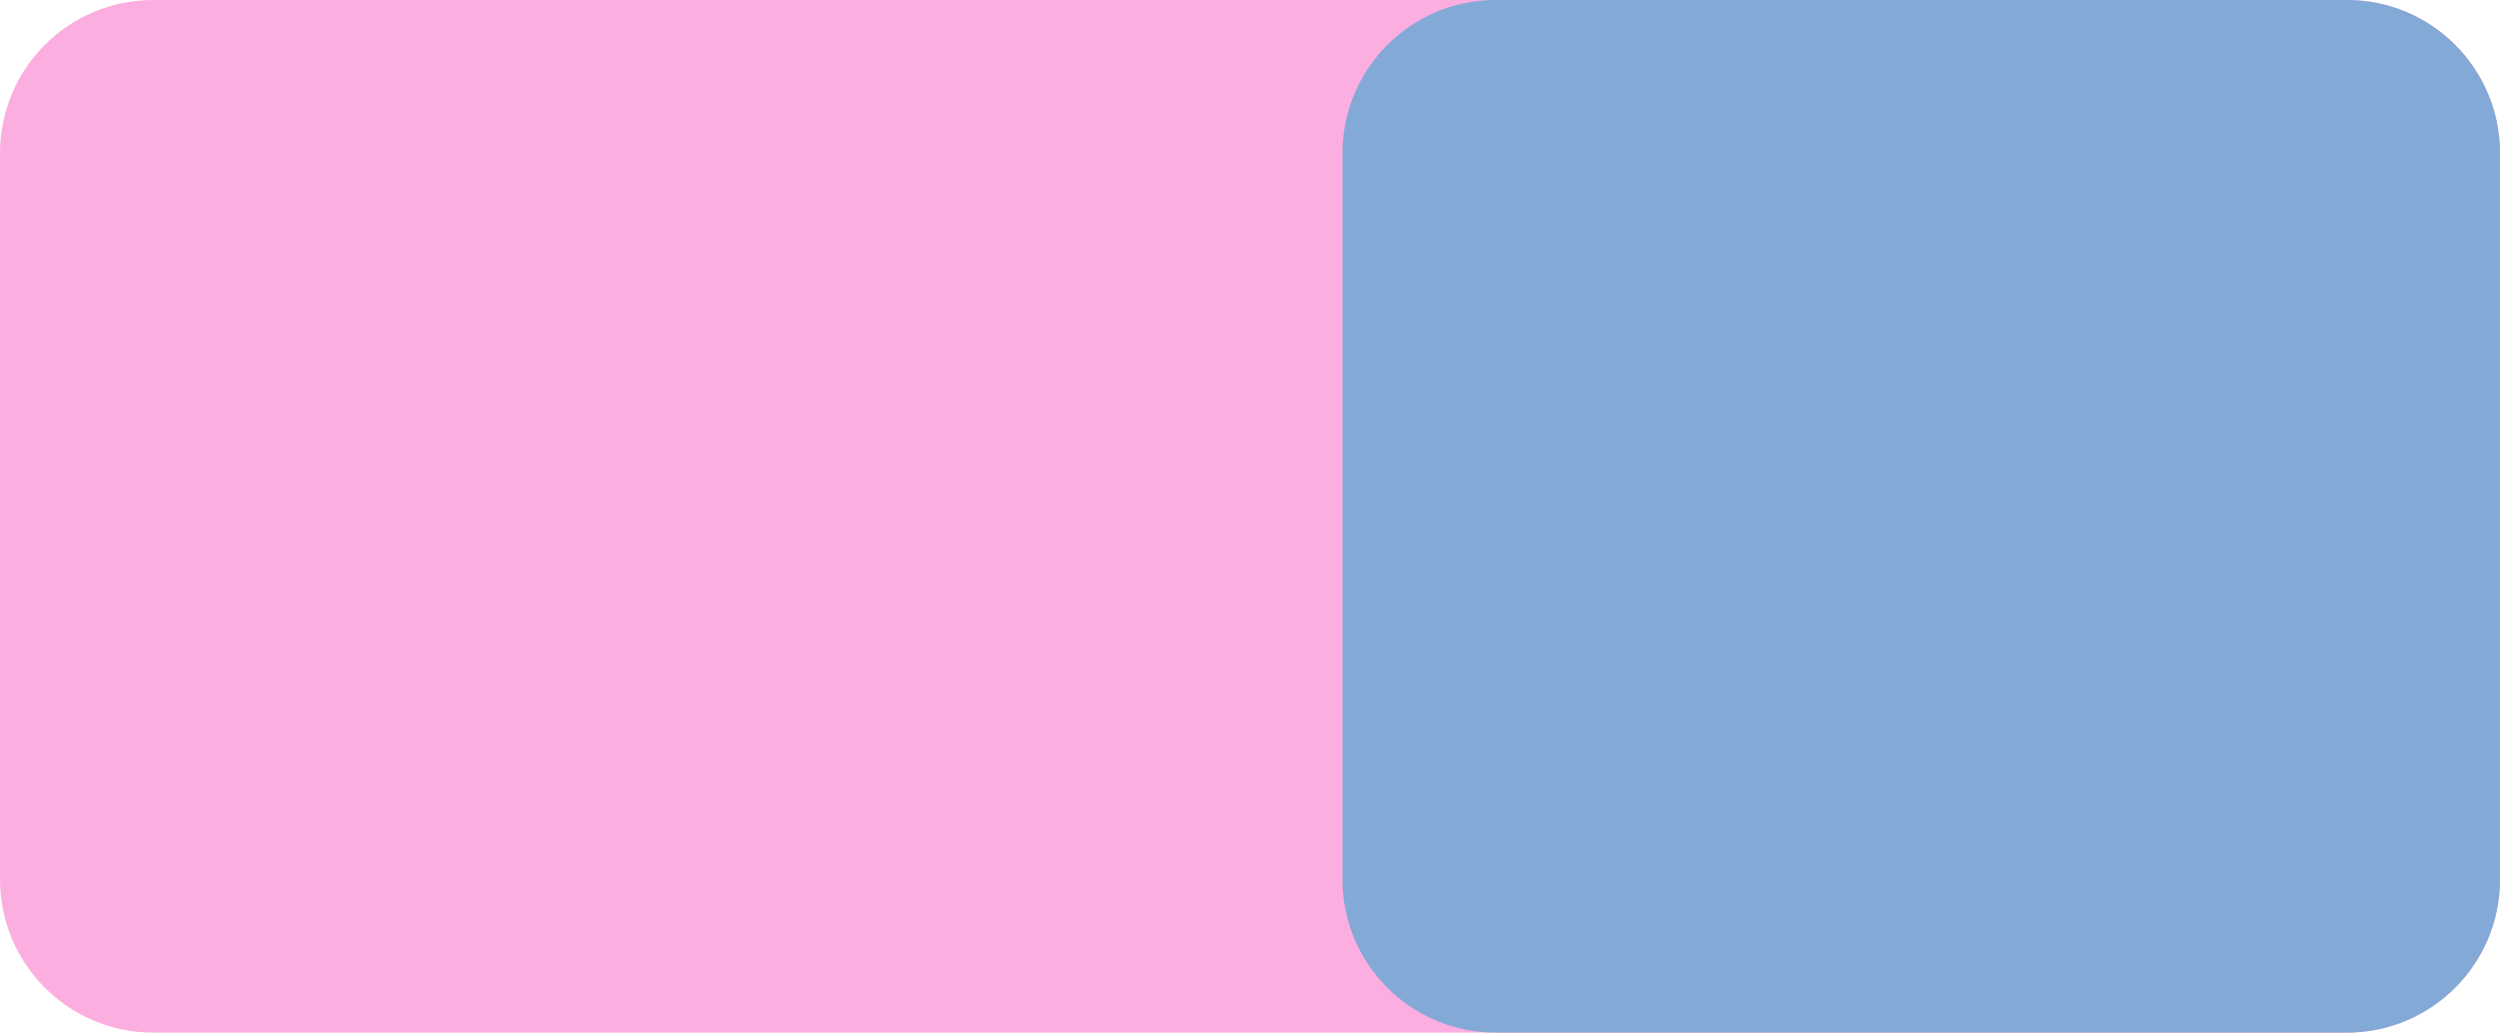
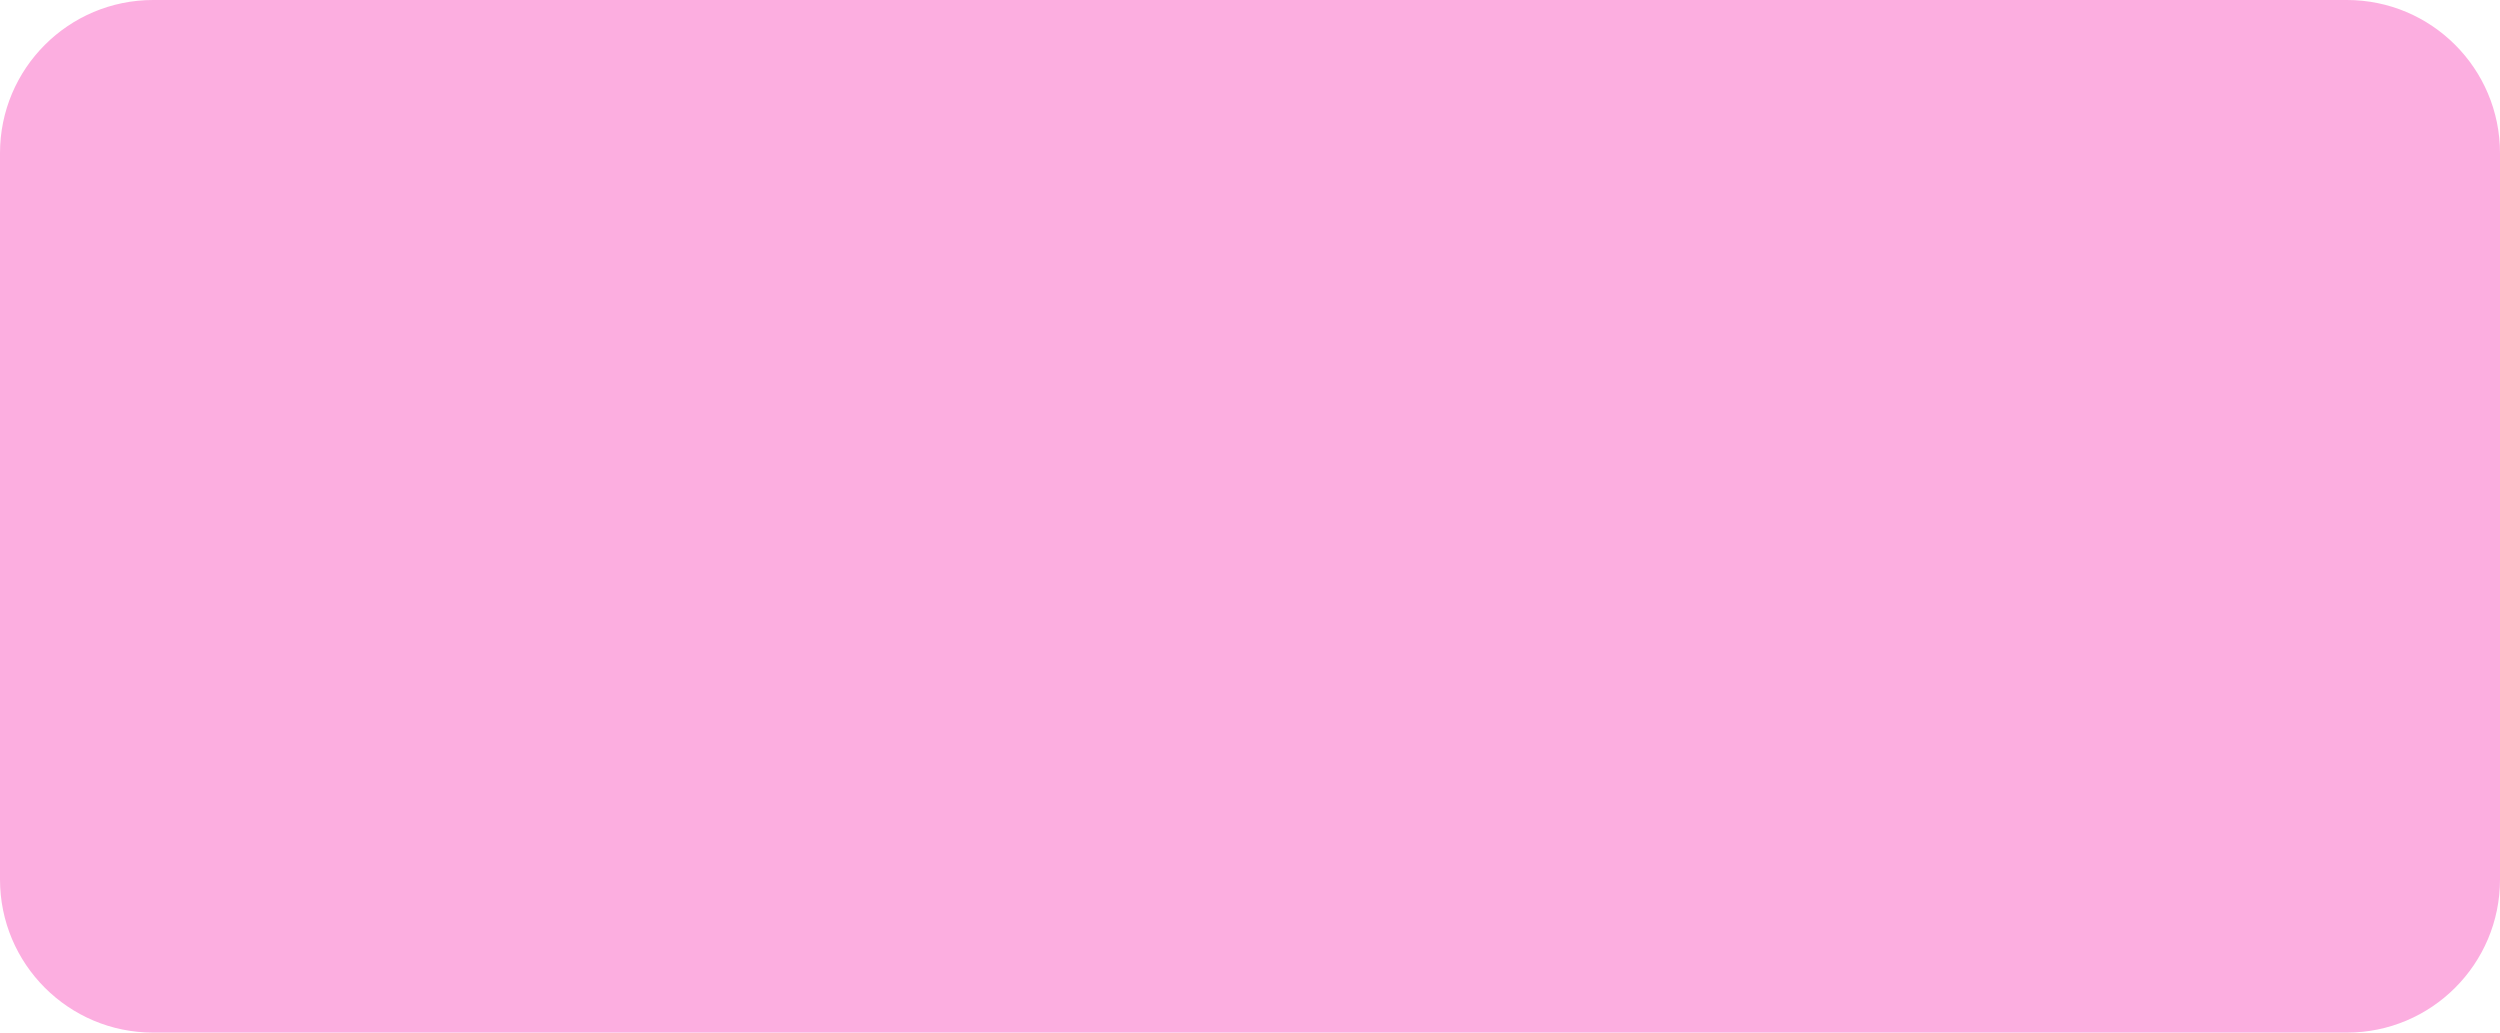
<svg xmlns="http://www.w3.org/2000/svg" width="230" height="95" viewBox="0 0 230 95">
  <defs>
-     <style>.cls-1{fill:#fcaee0;}.cls-2{fill:#83aad6;}</style>
+     <style>.cls-1{fill:#fcaee0;}</style>
  </defs>
  <g id="Layer_3" data-name="Layer 3">
    <rect class="cls-1" width="230" height="95" rx="14.09" ry="14.09" />
-     <rect class="cls-2" x="123.51" width="106.49" height="95" rx="14.09" ry="14.09" />
  </g>
</svg>
